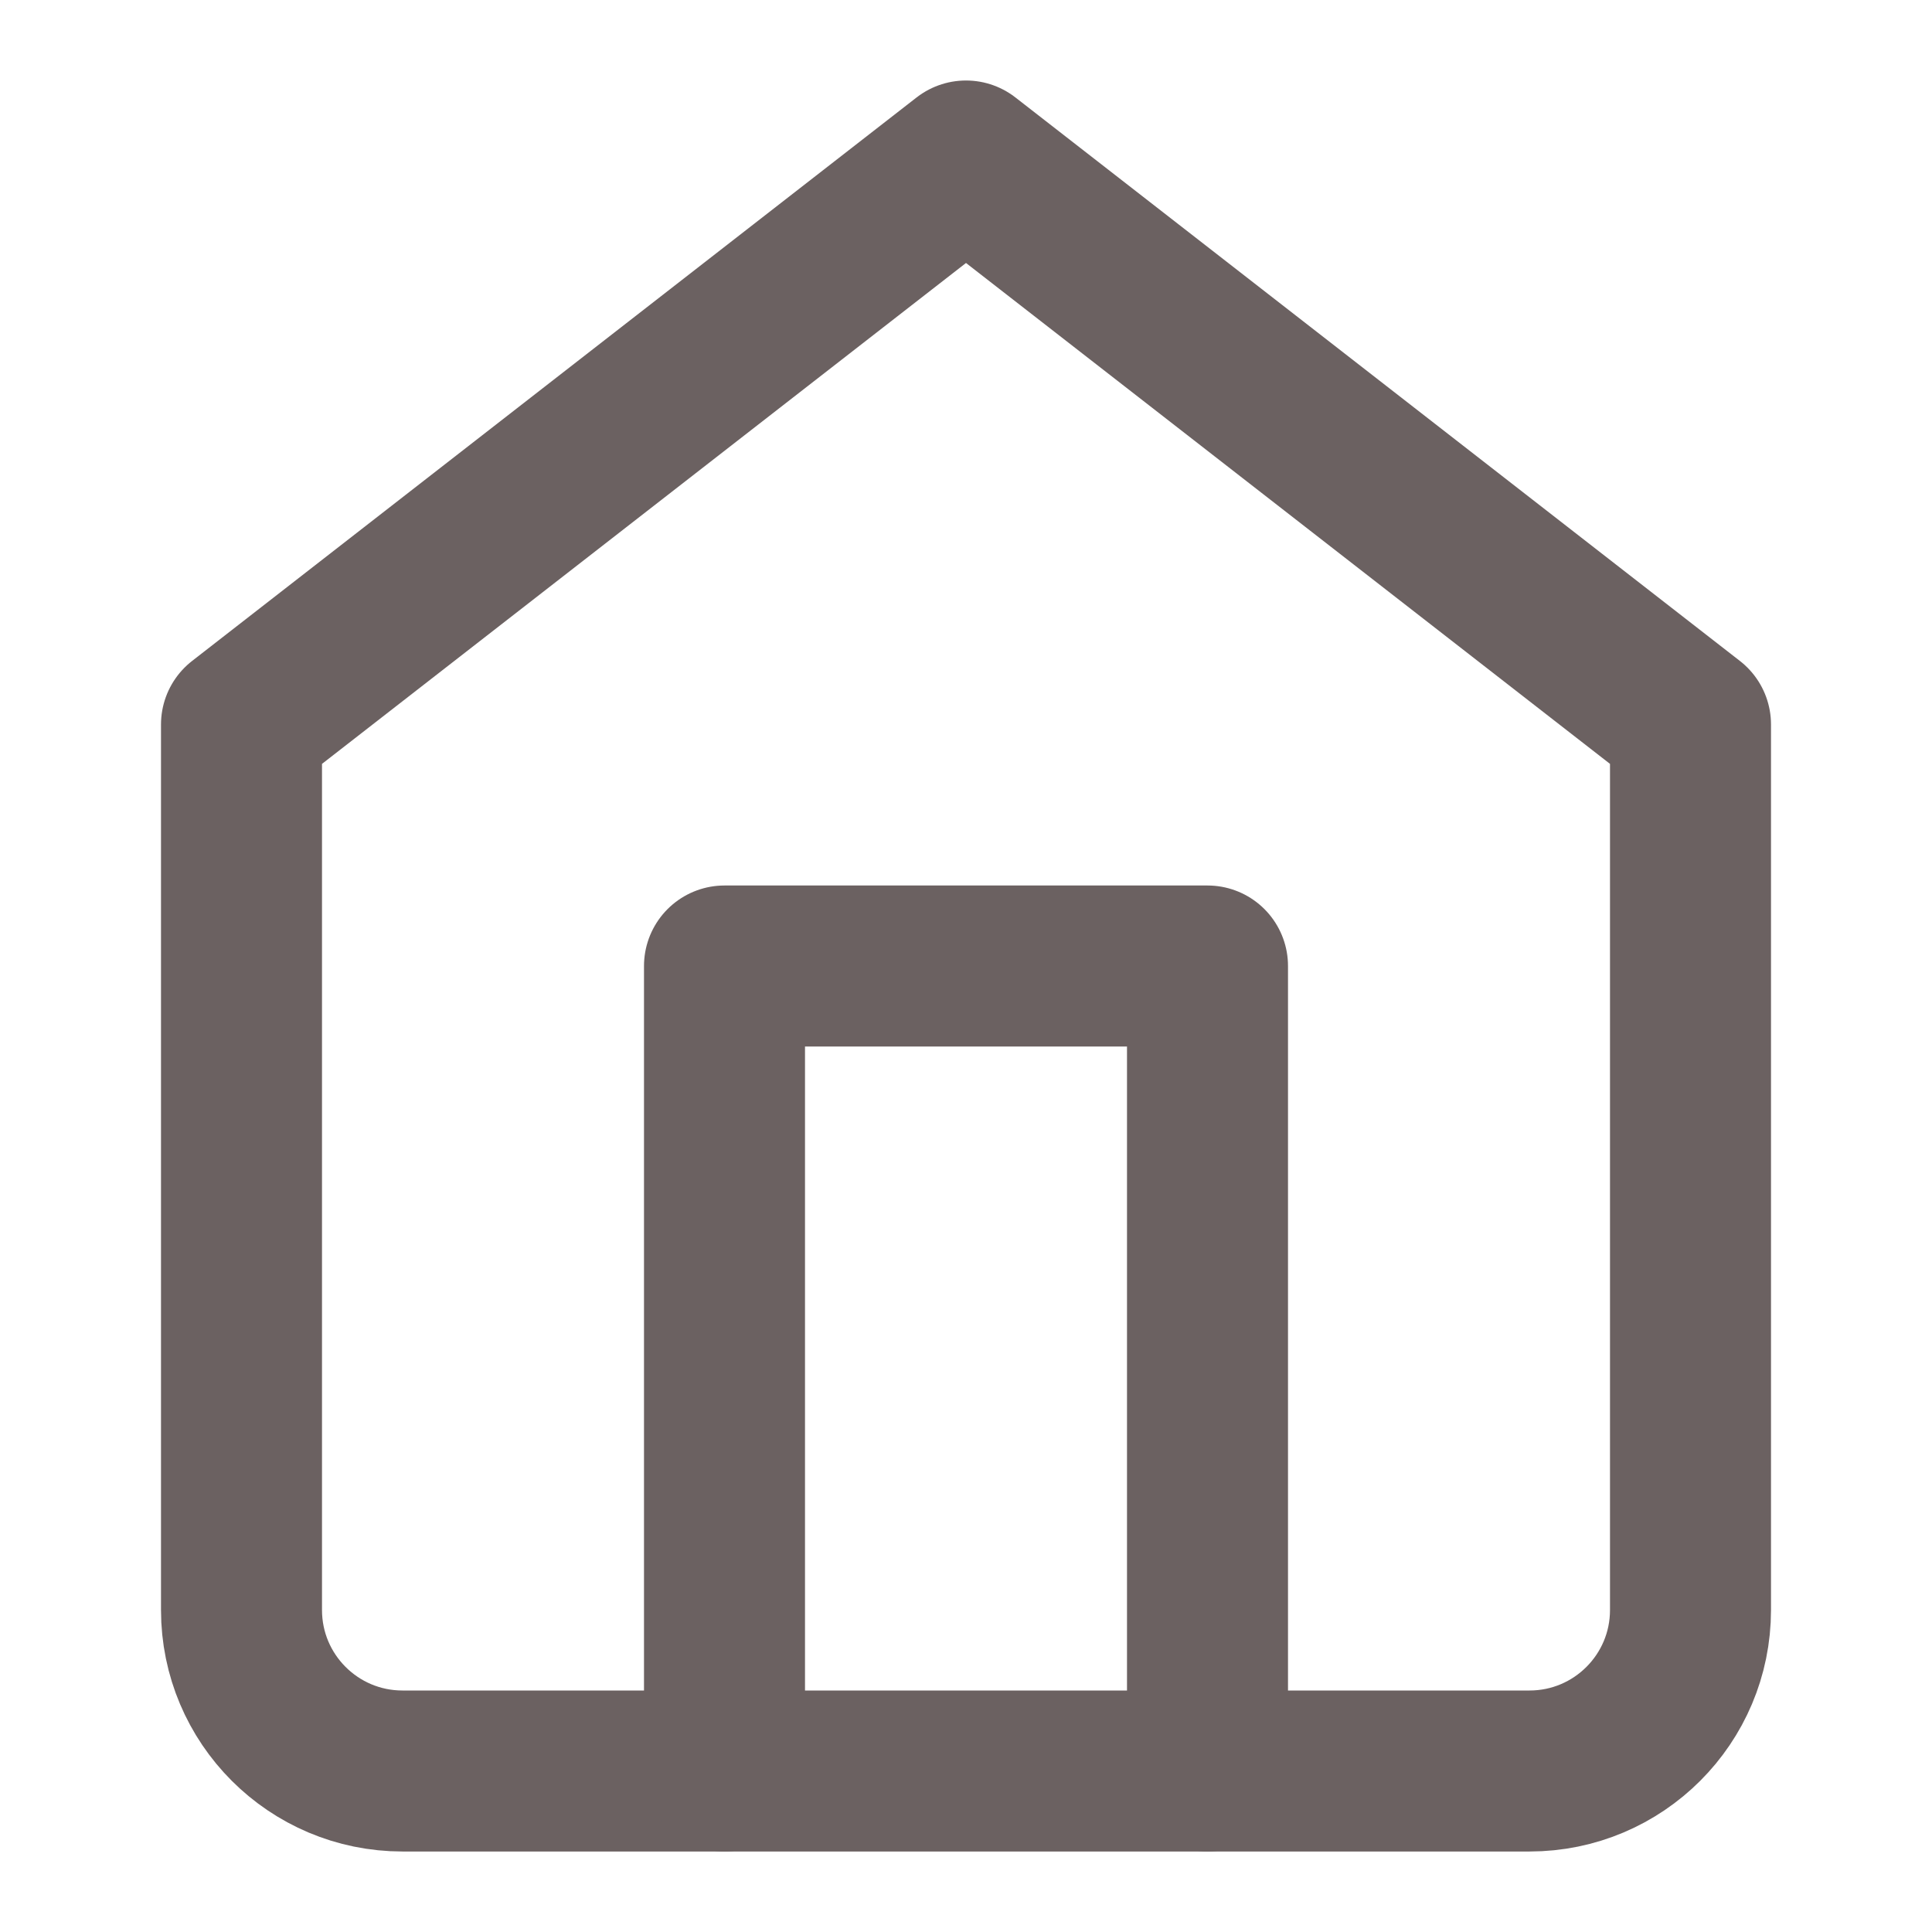
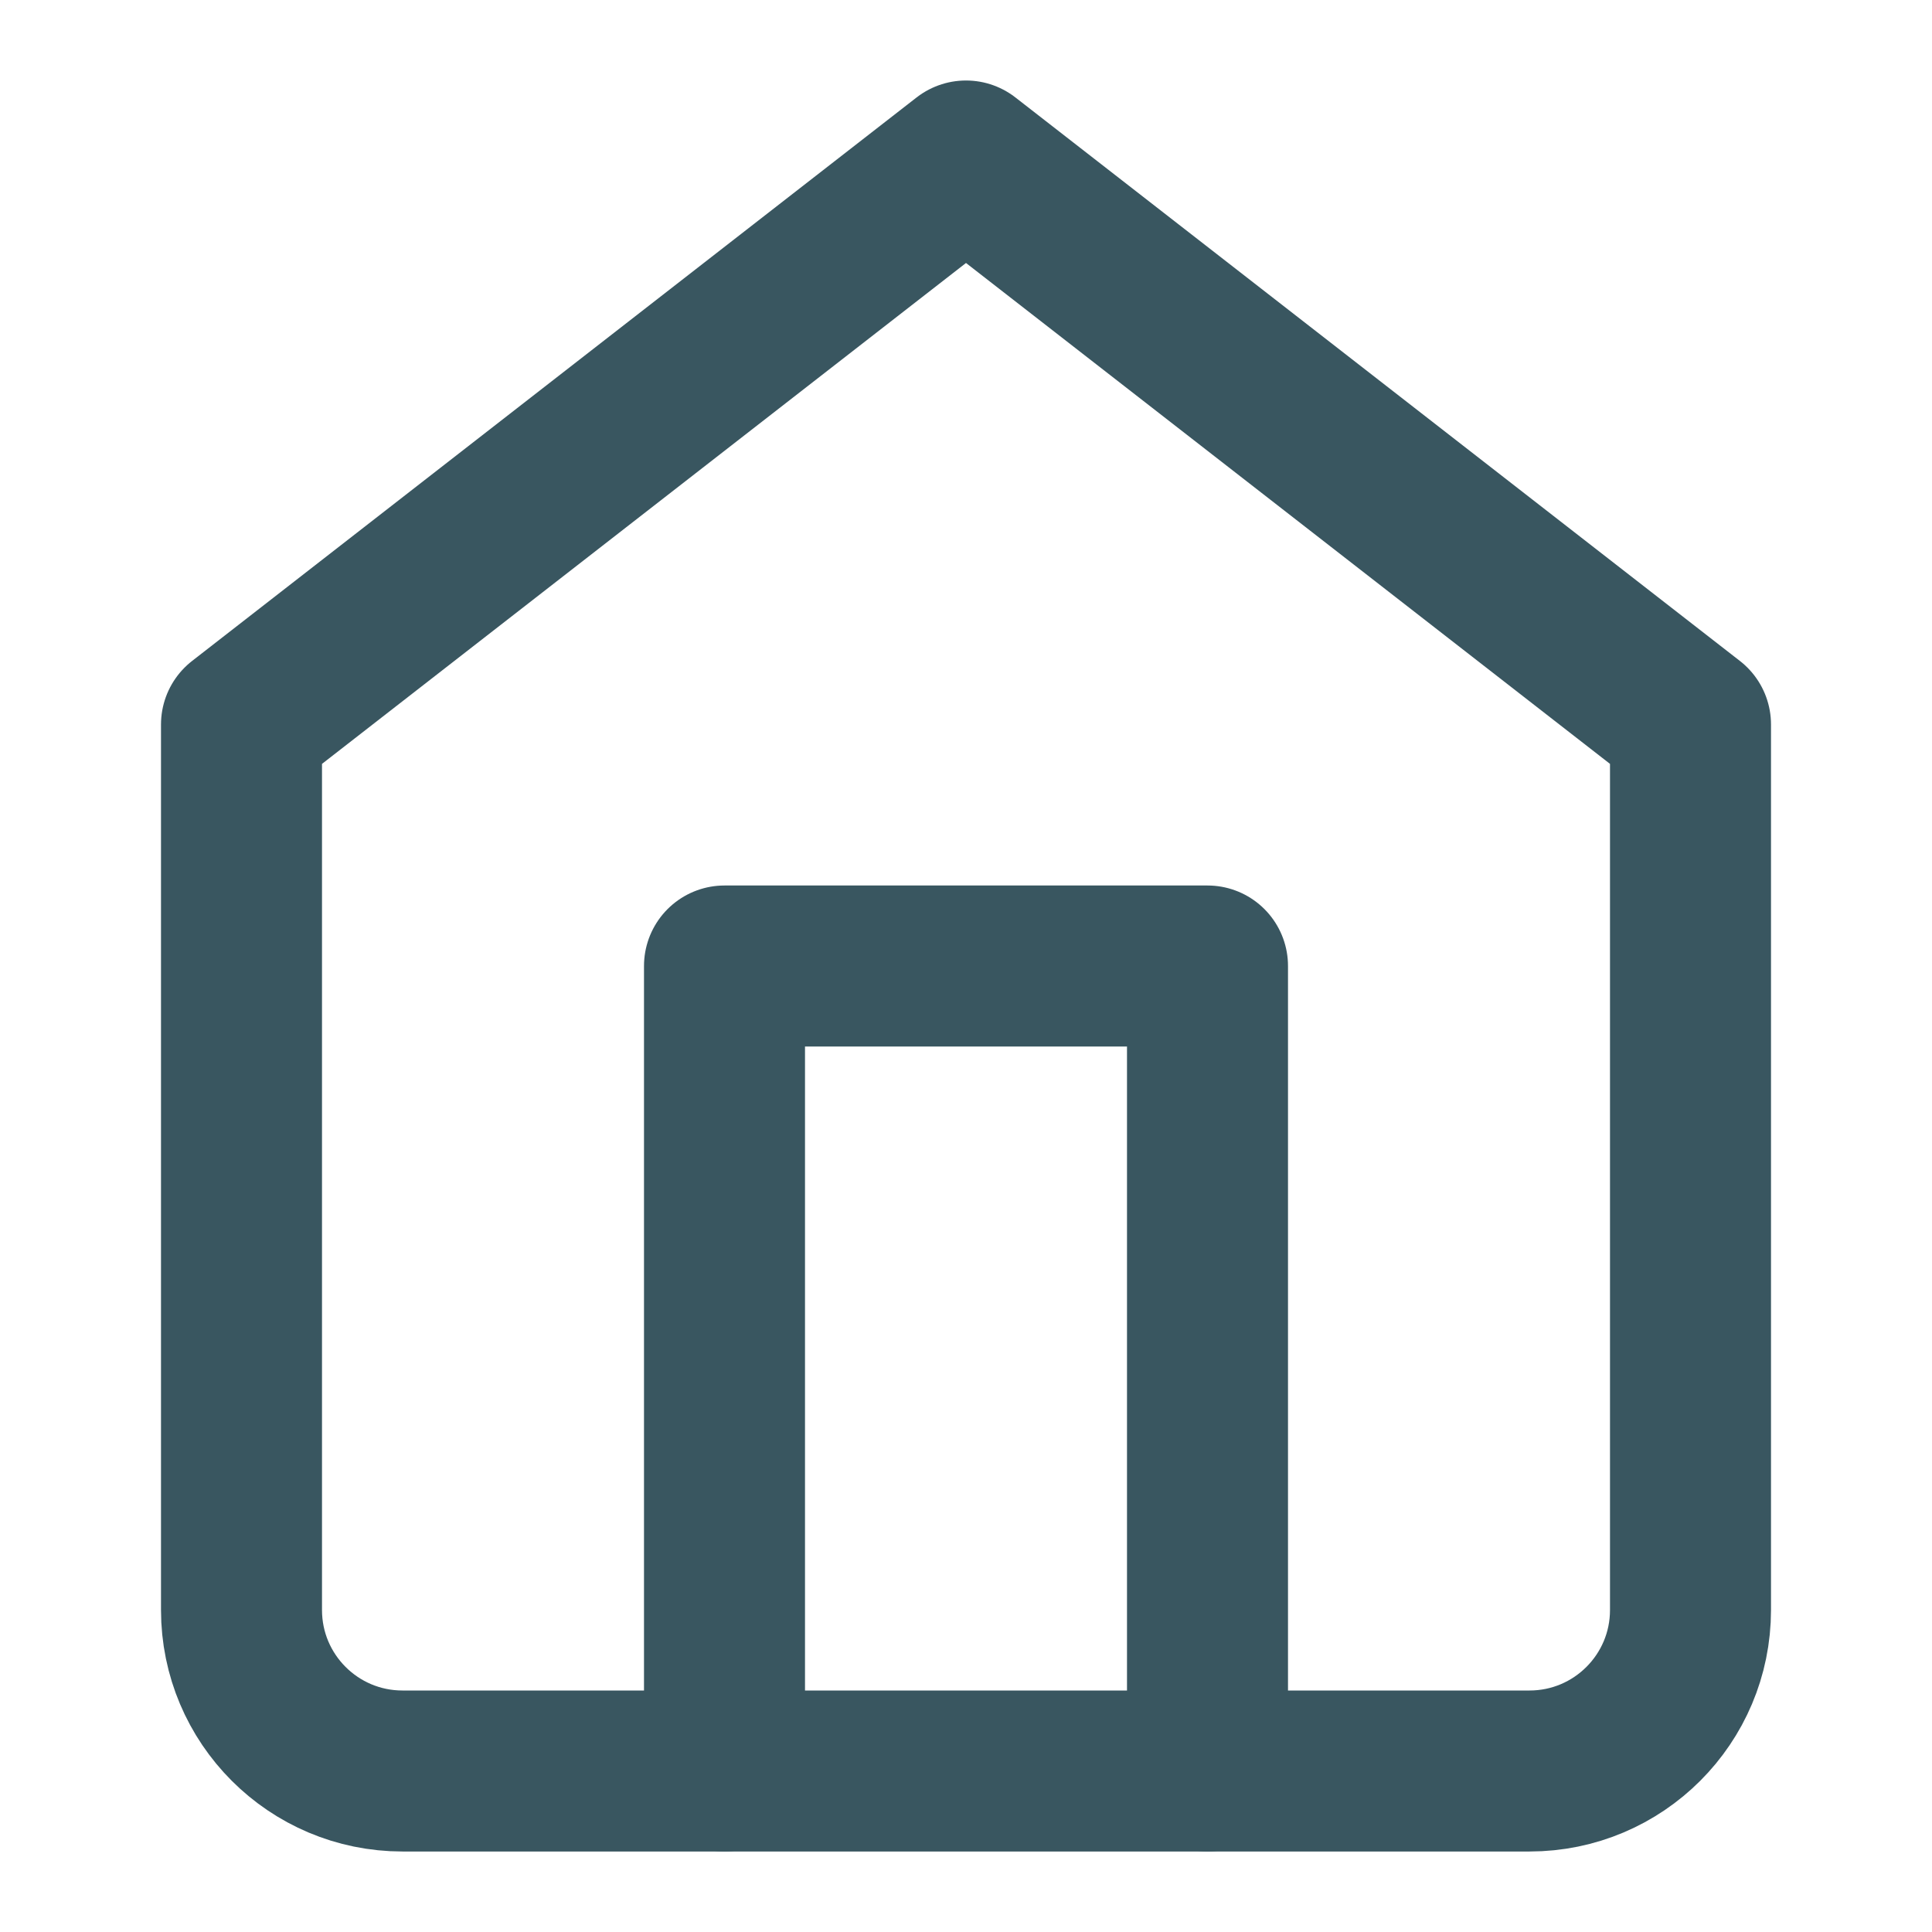
- <svg xmlns="http://www.w3.org/2000/svg" width="24" height="24" viewBox="0 0 24 24" fill="none" stroke="#6b6161" stroke-width="2" stroke-linecap="round" stroke-linejoin="round" class="feather feather-home">
+ <svg xmlns="http://www.w3.org/2000/svg" width="24" height="24" viewBox="0 0 24 24" fill="none" stroke="hsl(195 25% 30%)" stroke-width="2" stroke-linecap="round" stroke-linejoin="round" class="feather feather-home">
  <path d="M3 9l9-7 9 7v11a2 2 0 0 1-2 2H5a2 2 0 0 1-2-2z" />
  <polyline points="9 22 9 12 15 12 15 22" />
</svg>
